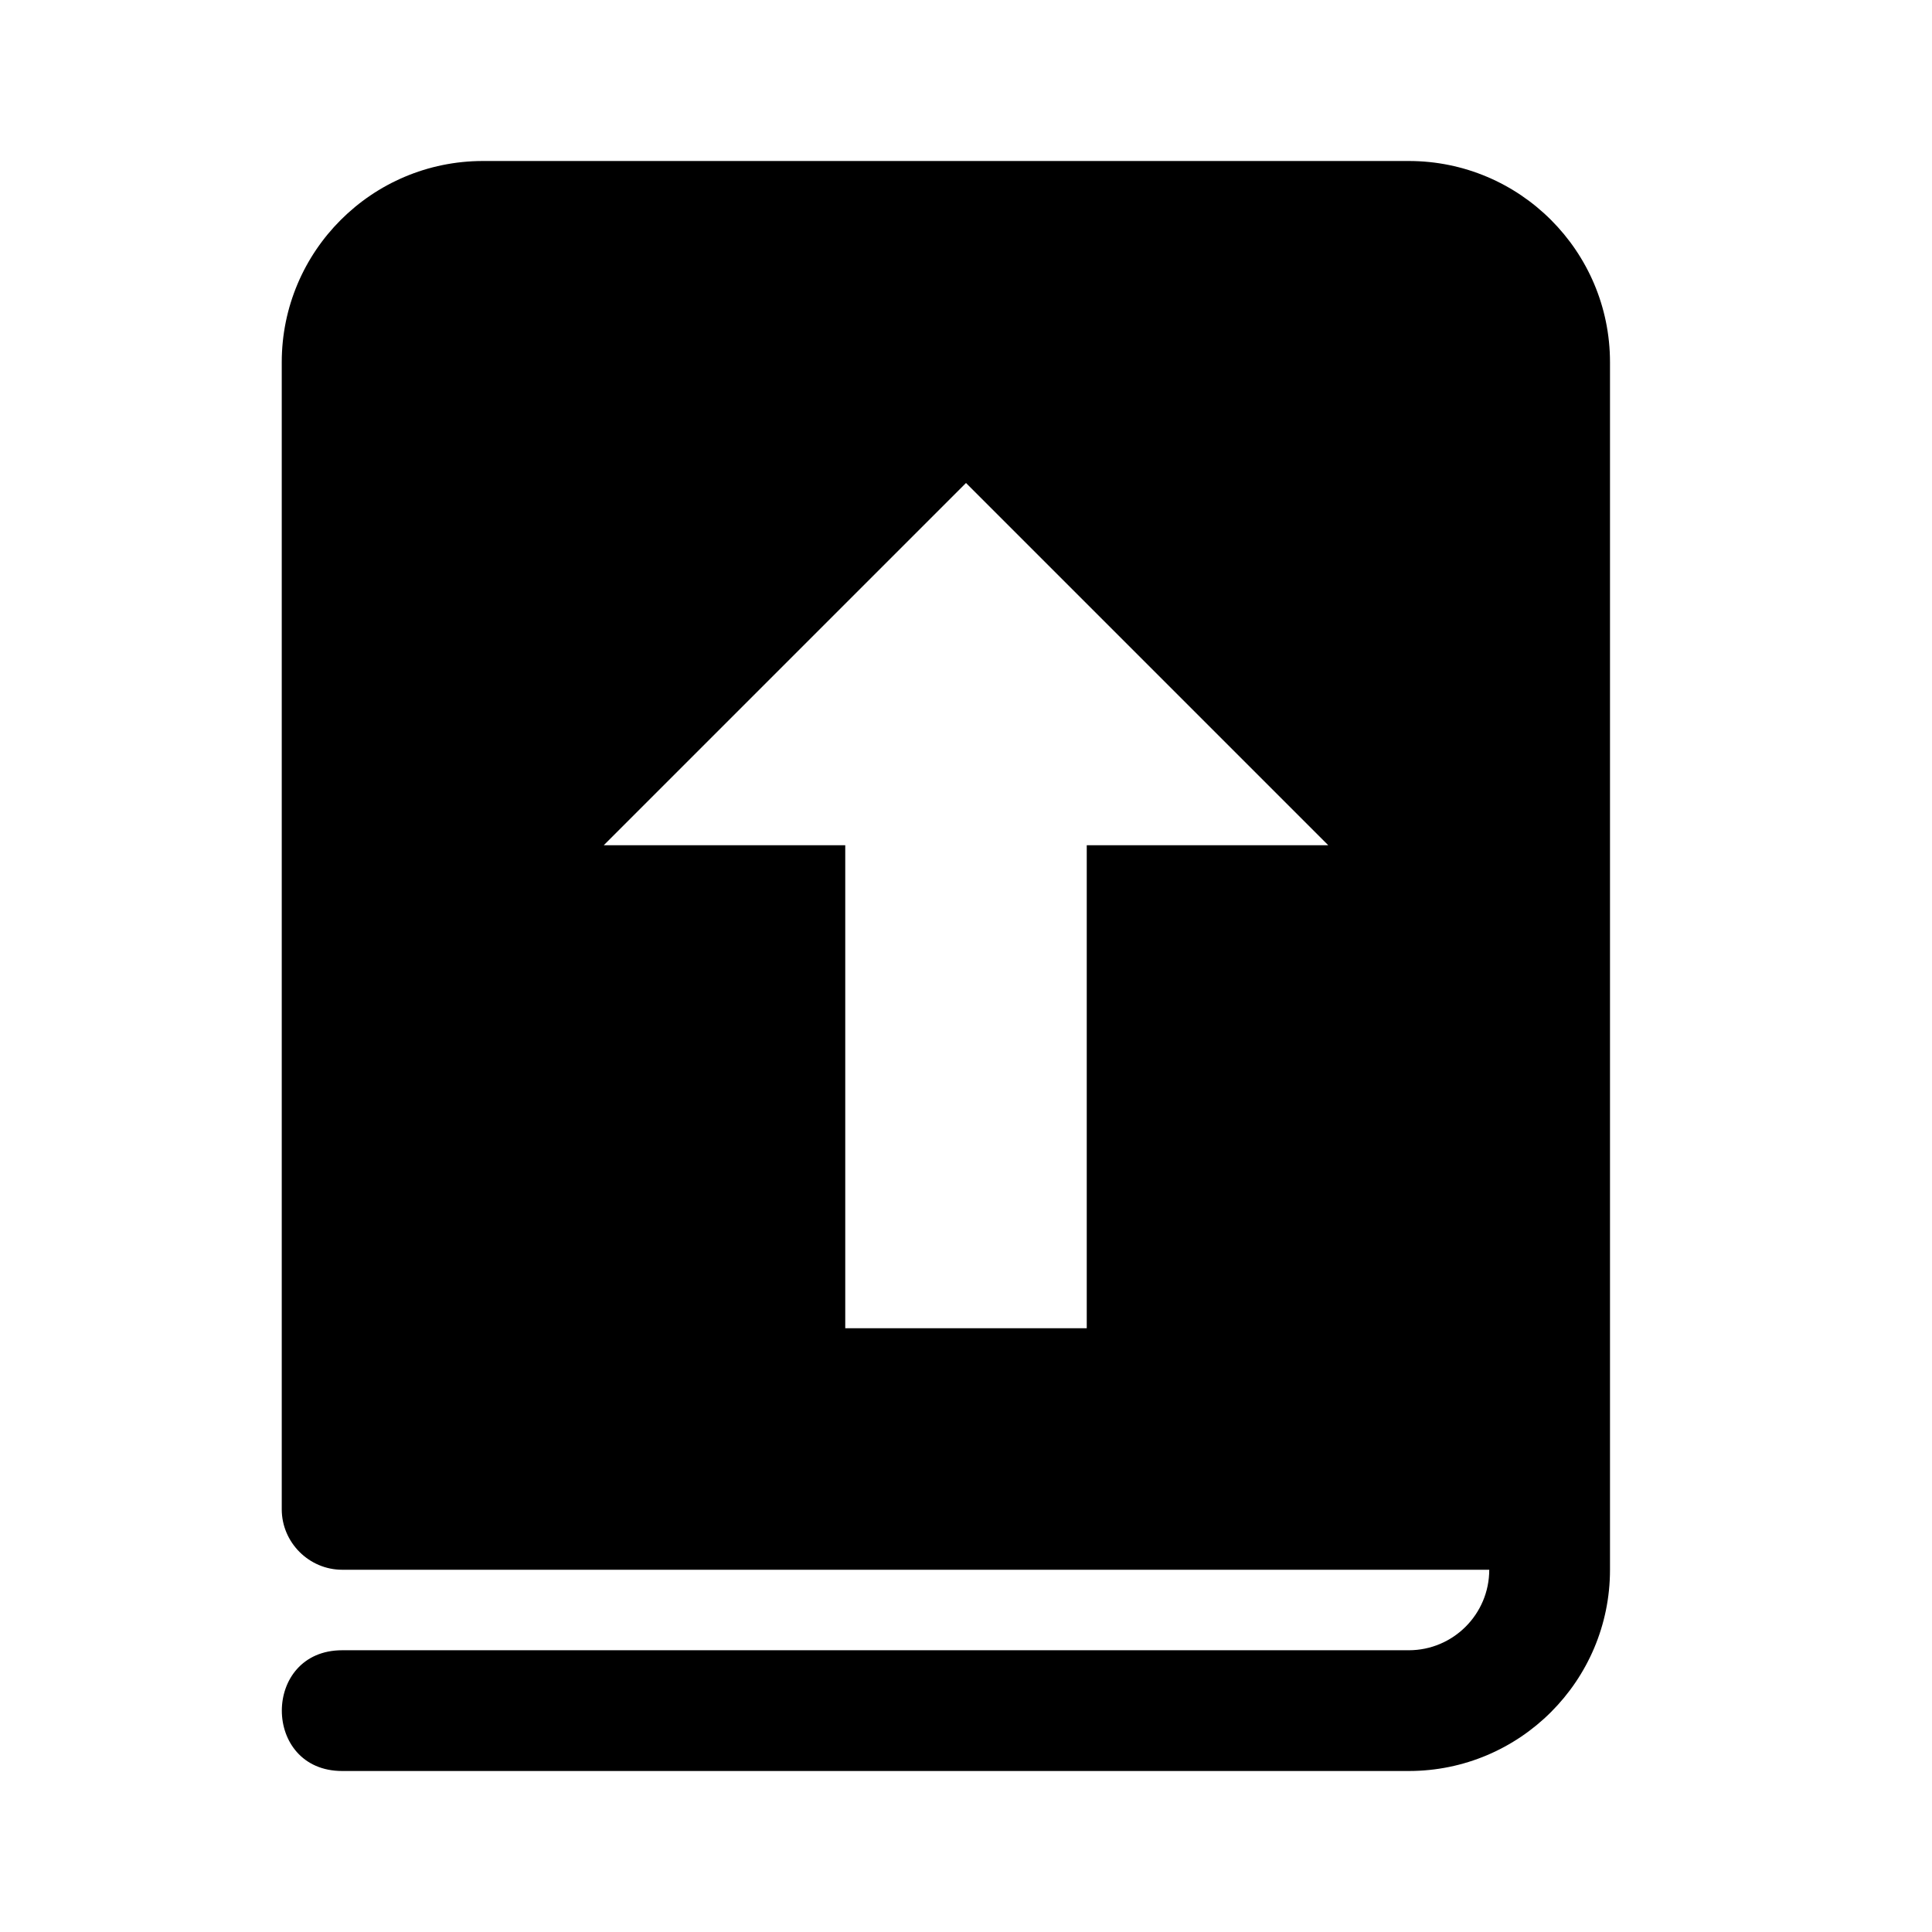
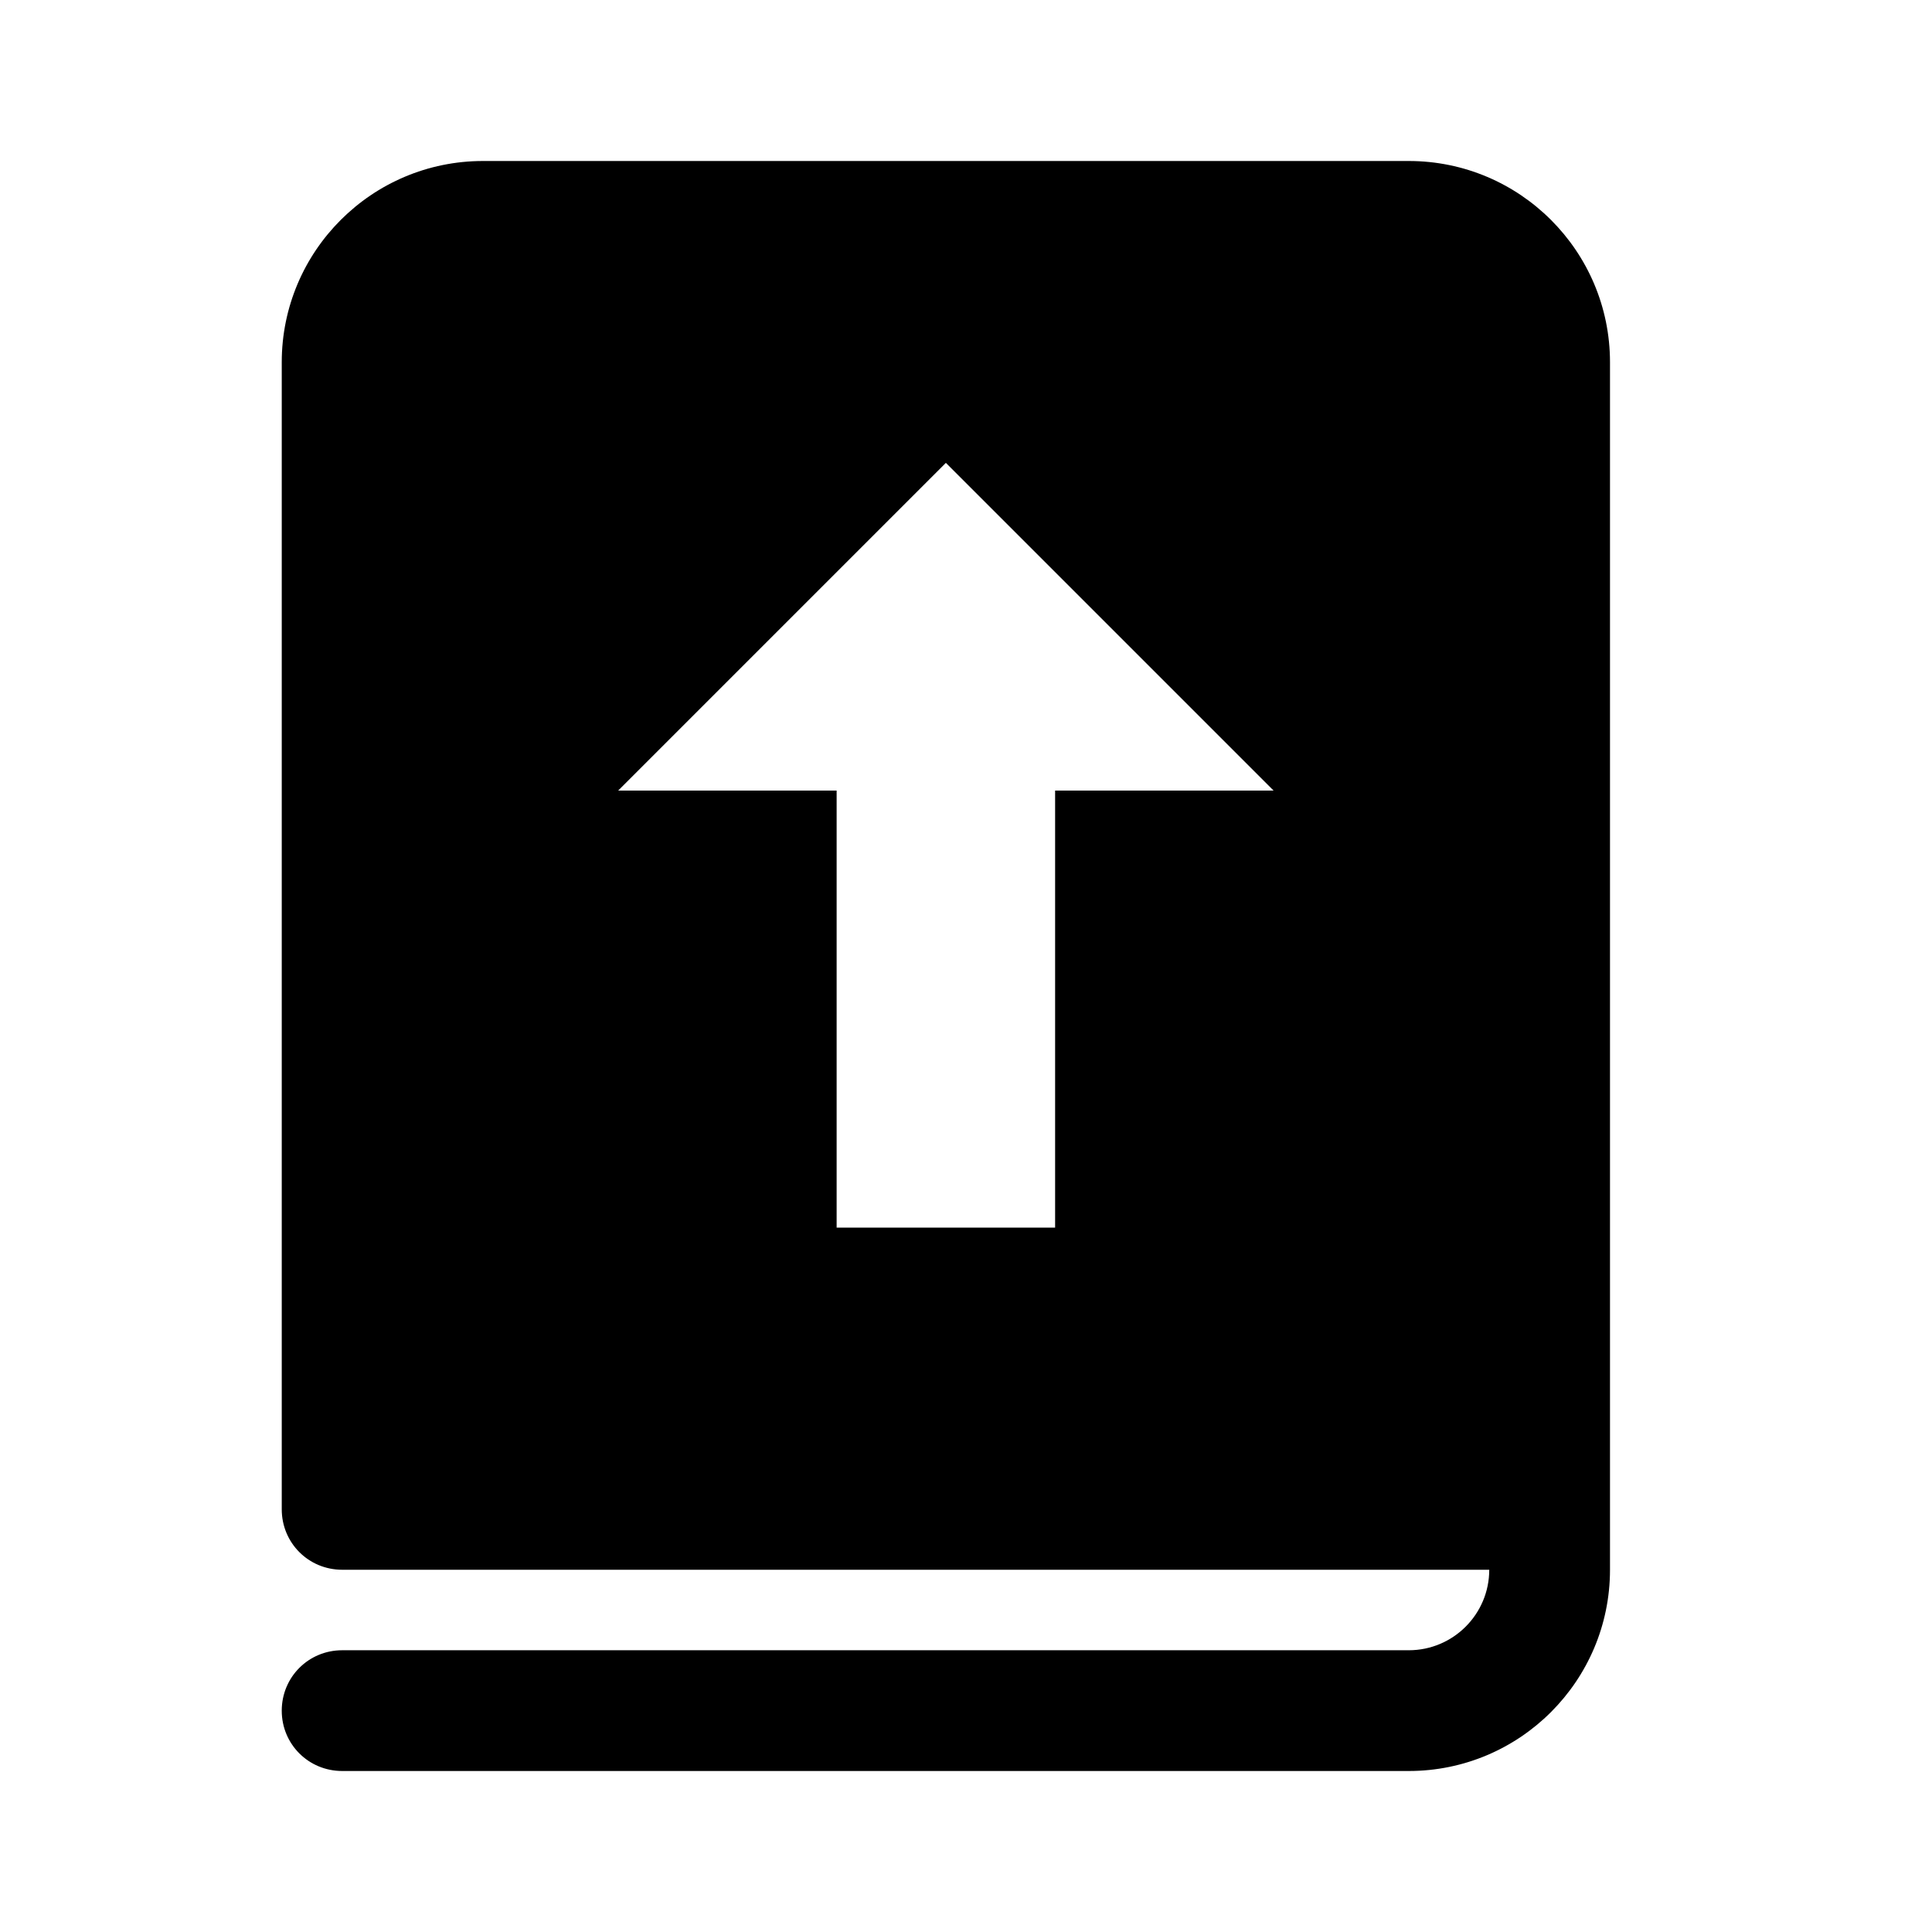
<svg xmlns="http://www.w3.org/2000/svg" width="24" height="24" viewBox="0 0 24 24">
-   <path d="M17.5 2C18.88 2 20 3.12 20 4.5V19.5C20 20.88 18.88 22 17.5 22H4.251C3.251 22 3.251 20.5 4.251 20.5H17.5C18.052 20.5 18.5 20.052 18.5 19.5H4.251C3.839 19.5 3.5 19.161 3.5 18.749V4.5C3.5 3.12 4.62 2 6 2ZM10.5 16.5H13.5V10.5H16.5L12 6L7.5 10.5H10.5Z" />
+   <path d="M20.0 4.5V19.5C20.0 20.88 18.88 22 17.5 22H4.251C3.833 22 3.5 21.667 3.5 21.251C3.5 20.833 3.833 20.5 4.251 20.5H17.5C18.052 20.5 18.5 20.052 18.5 19.5H4.251C3.833 19.5 3.5 19.167 3.5 18.749V4.5C3.5 3.12 4.62 2.0 6.0 2.0H17.5C18.88 2.0 20.0 3.12 20.0 4.5ZM10.393 15.25H13.107V9.821H15.821L11.75 5.75L7.679 9.821H10.393Z" />
</svg>
